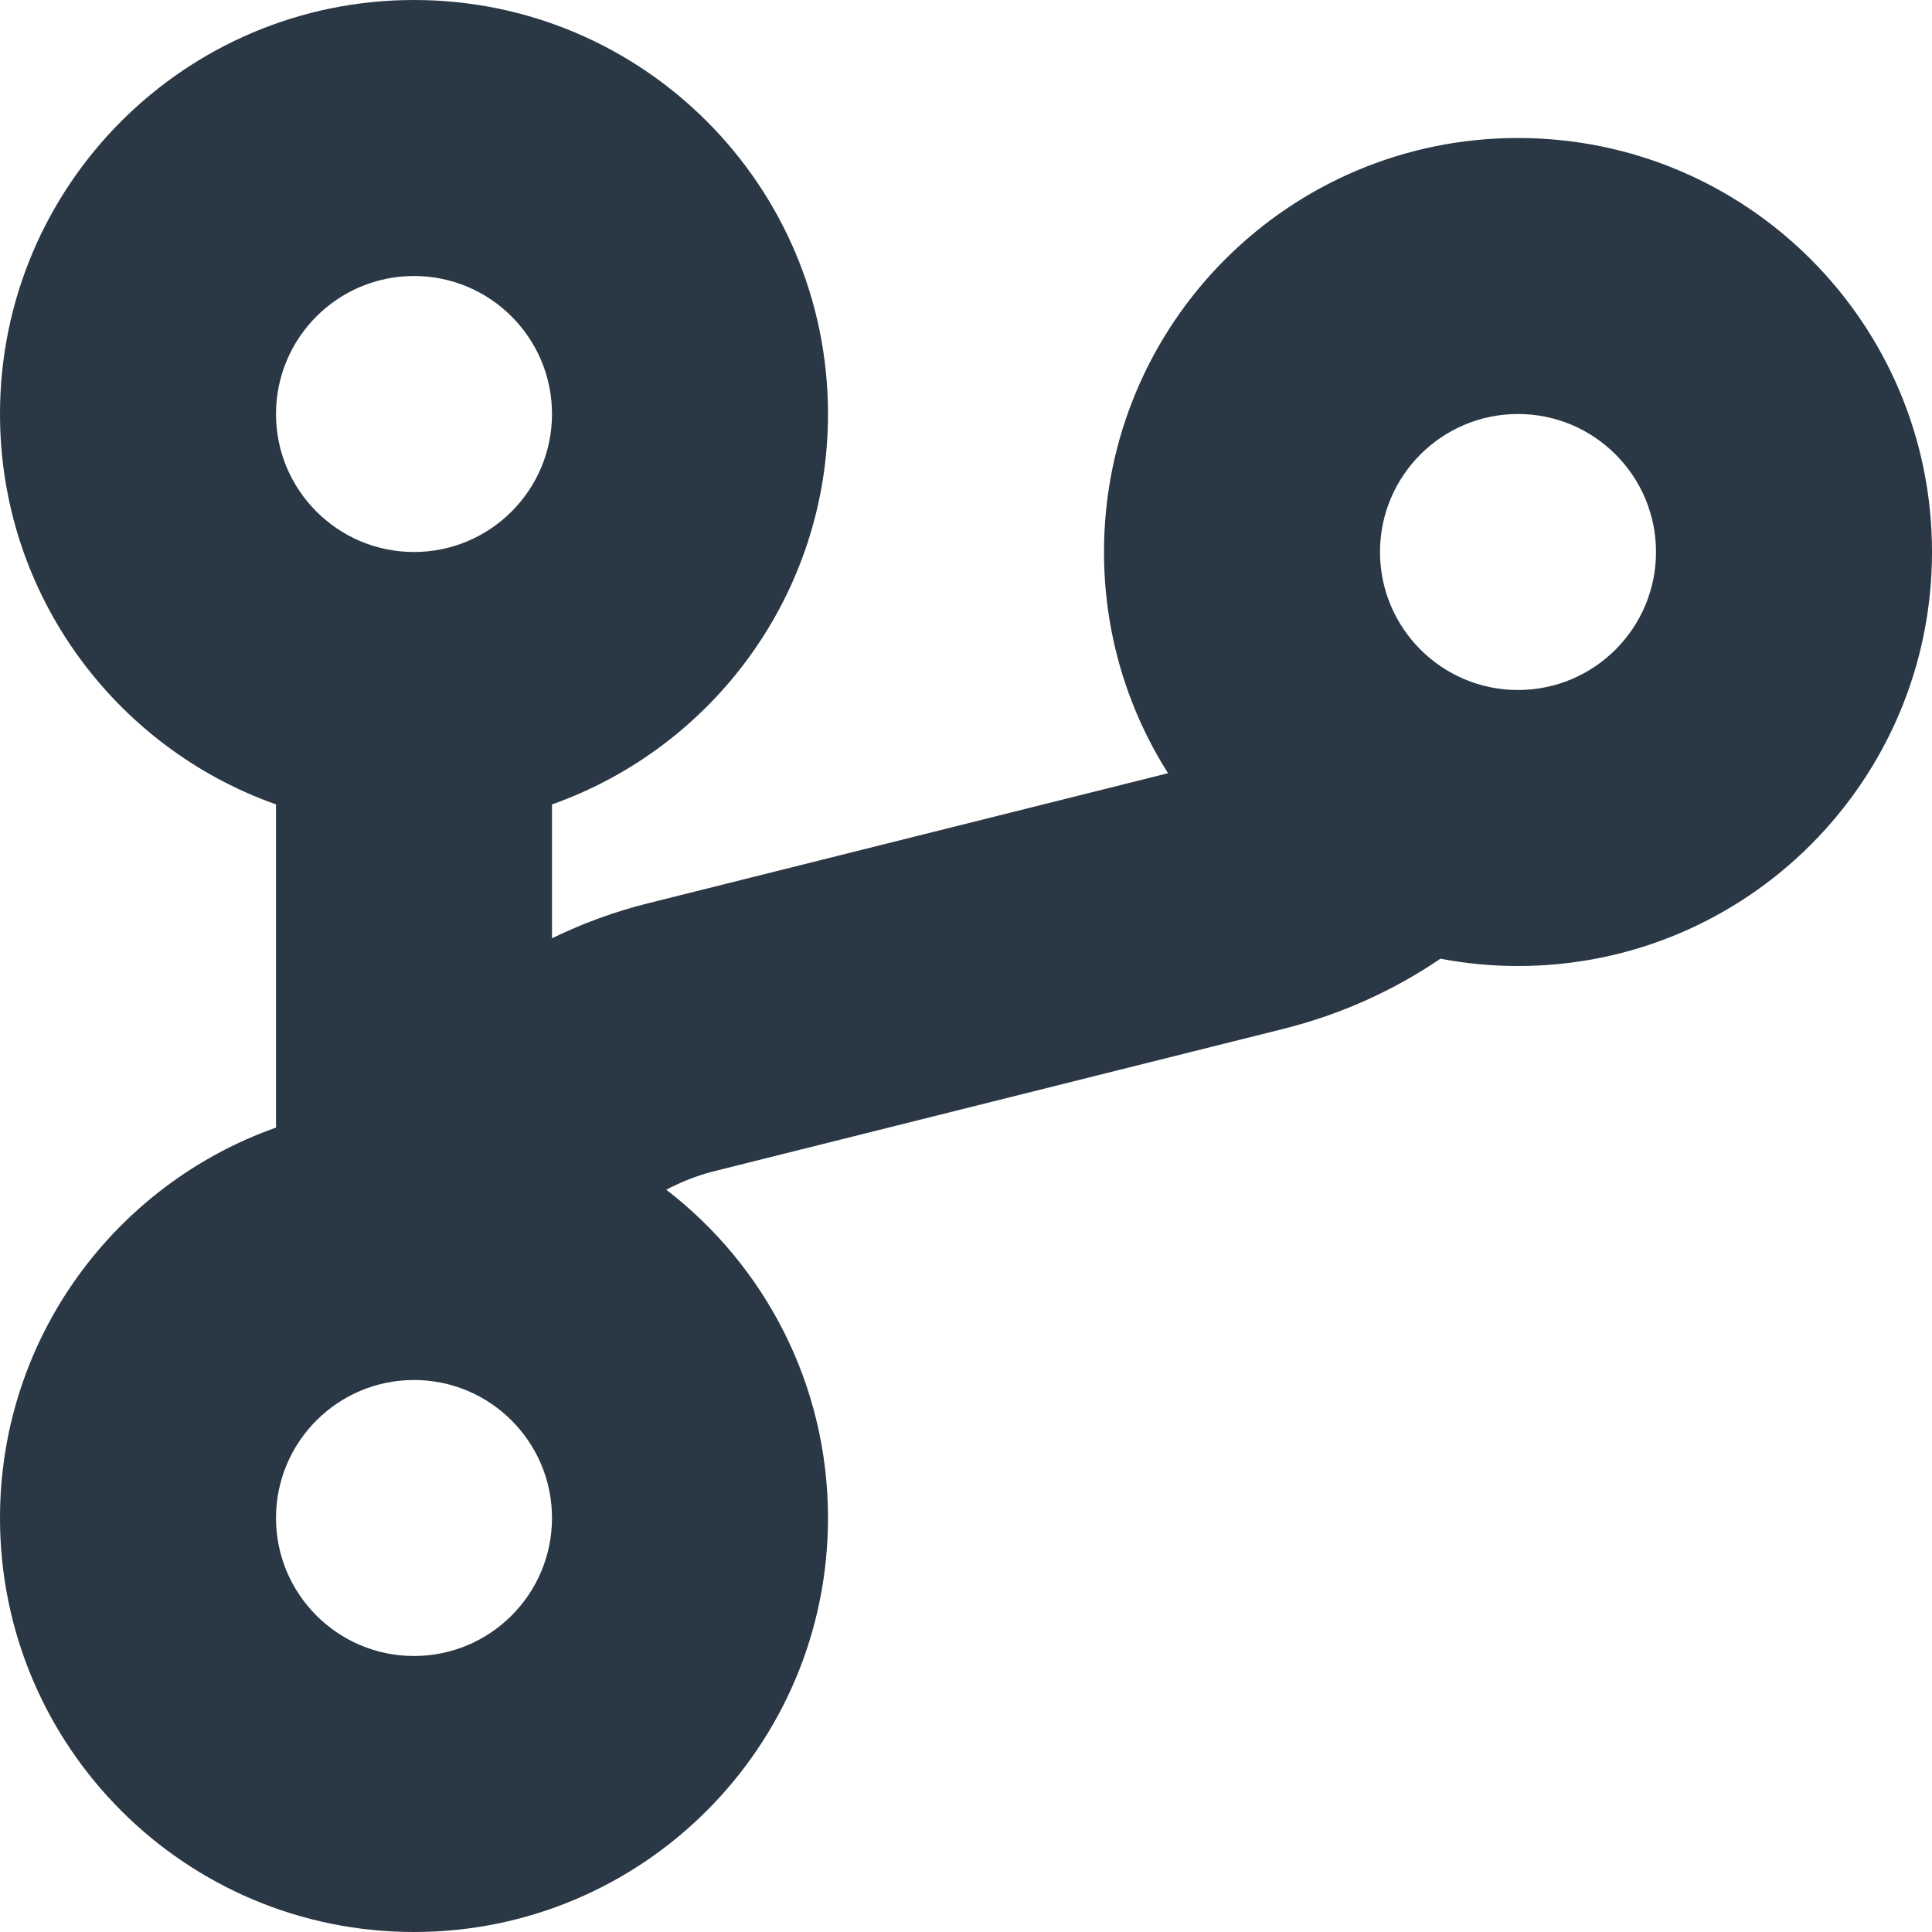
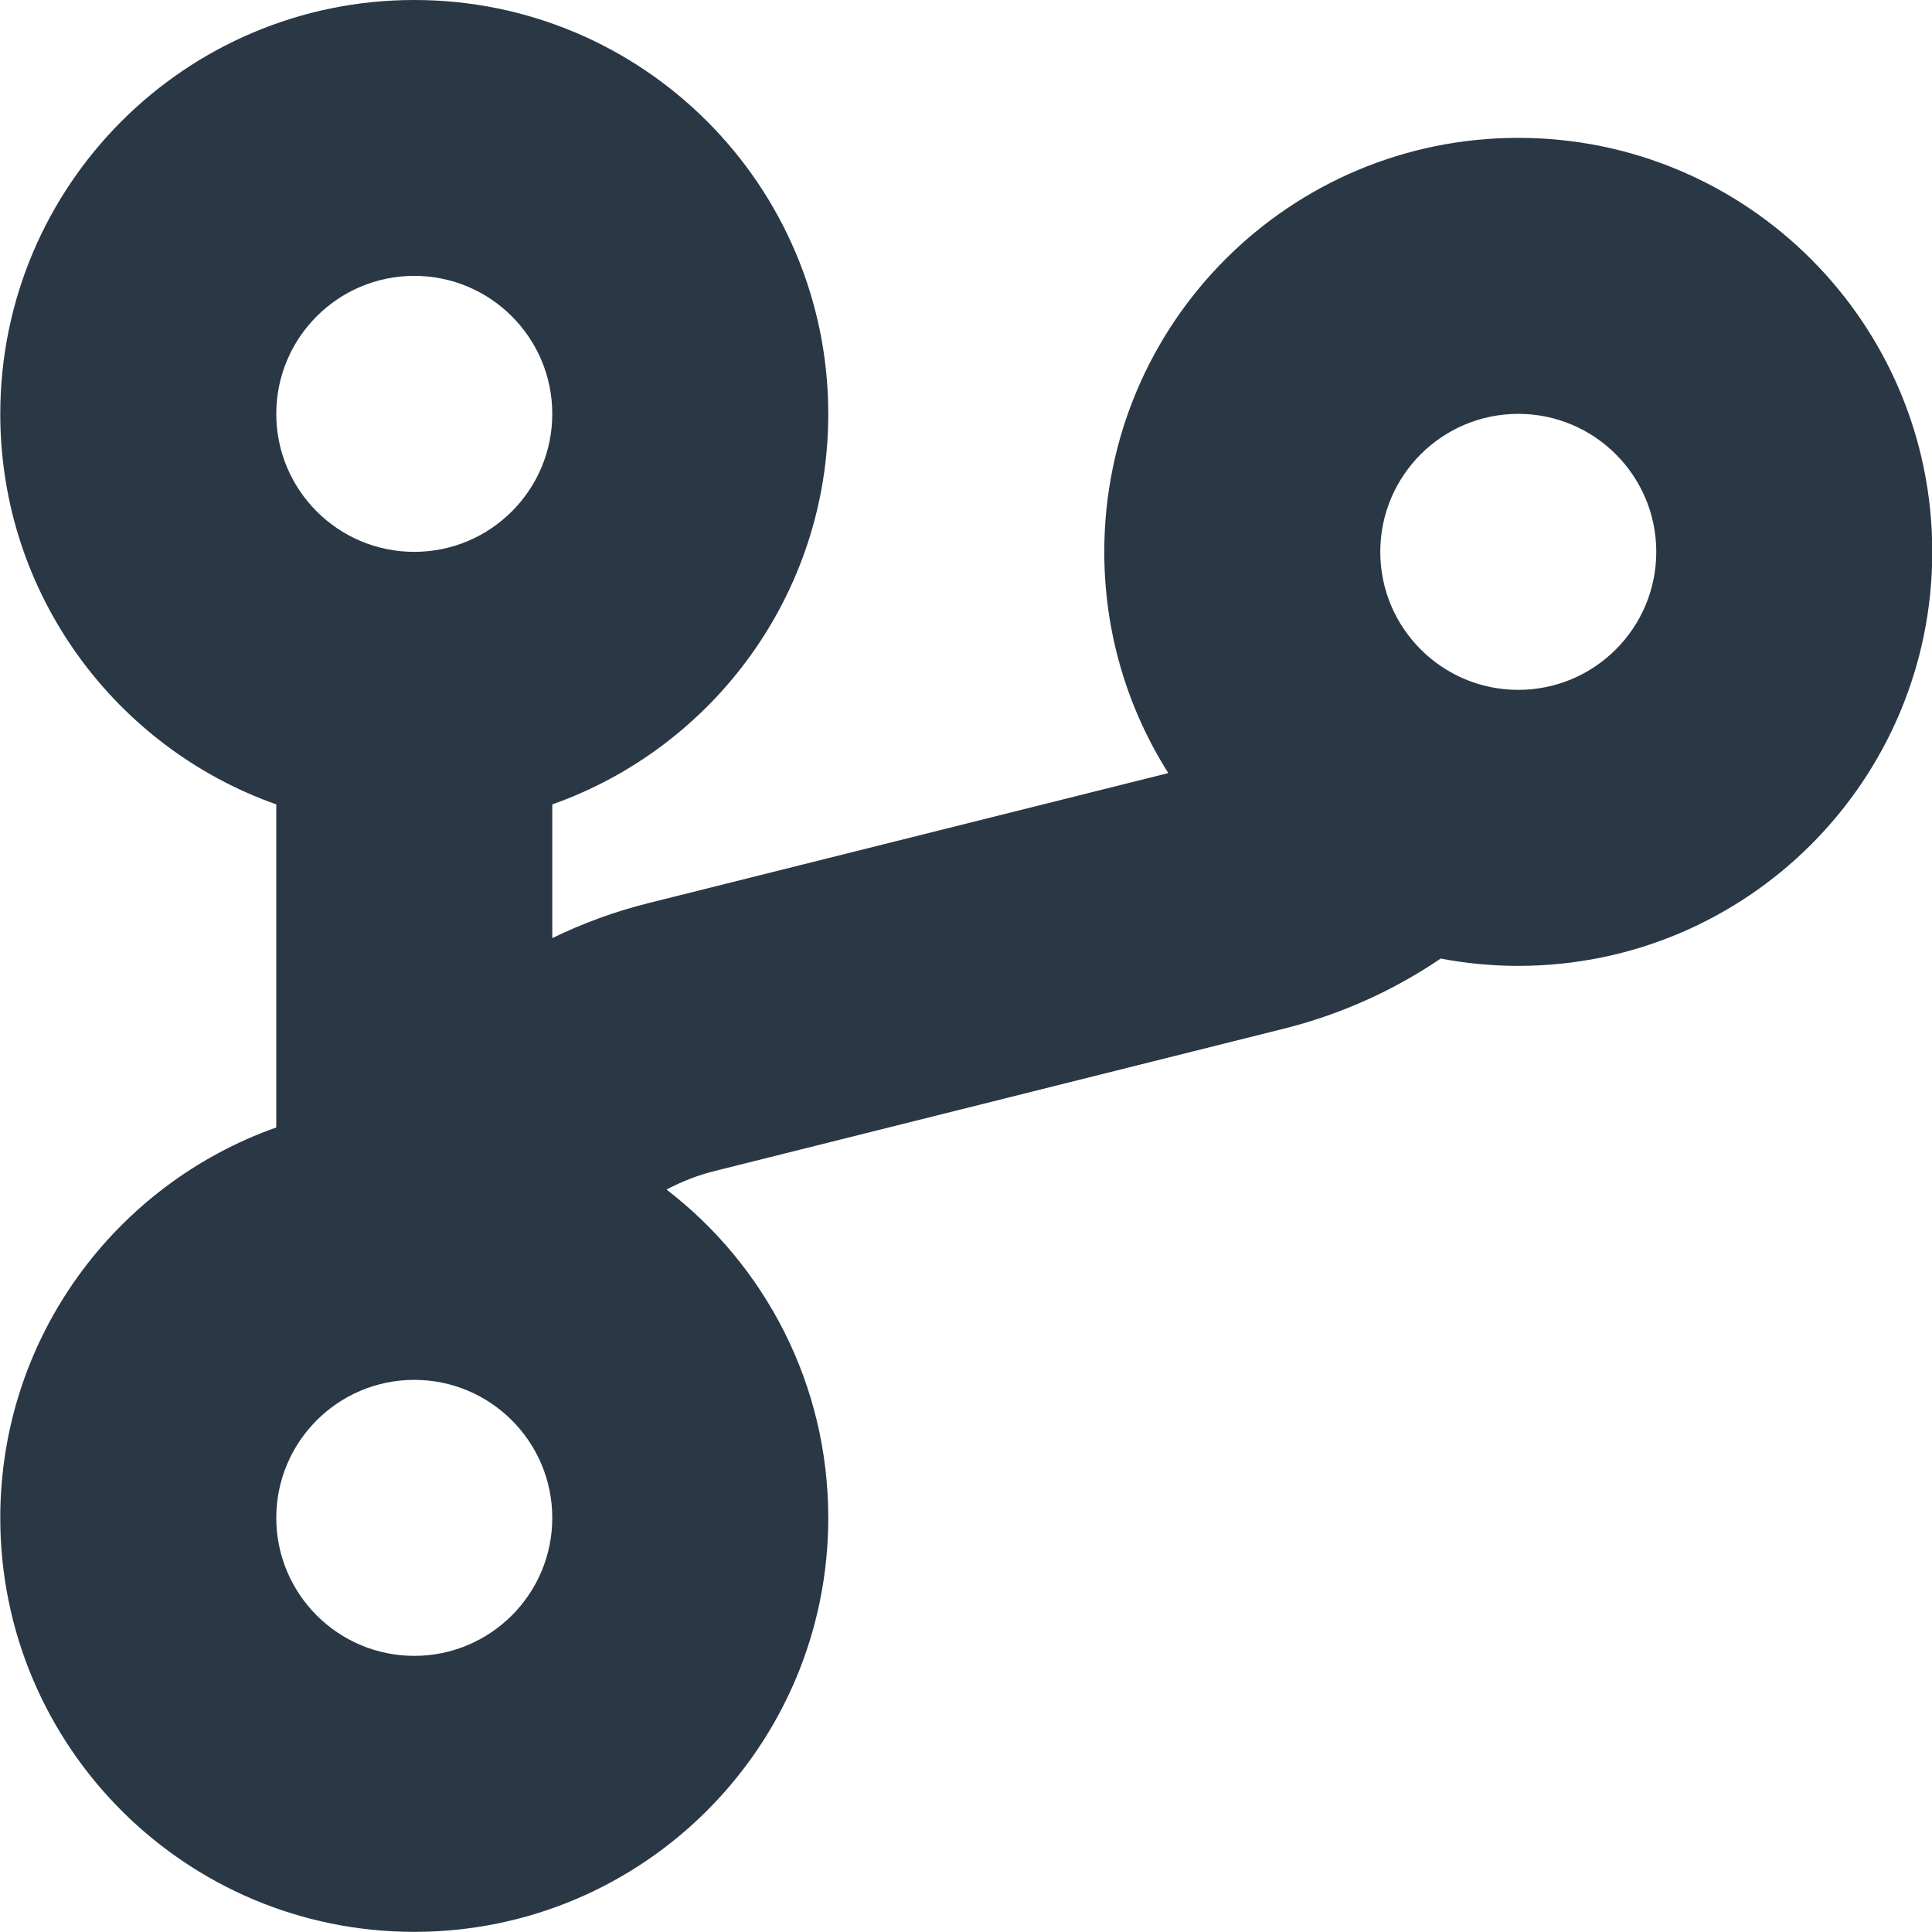
<svg xmlns="http://www.w3.org/2000/svg" width="14" height="14" version="1.1" viewBox="0 0 14 14">
-   <g id="App-UI" fill="none" fill-rule="evenodd" stroke="none" stroke-width="1">
-     <g id="Overview" fill="#2A3744" fill-rule="nonzero" transform="translate(-221, -529)">
-       <path id="Code" d="M225.828,537.621 C226.541,538.17 227,539.031 227,540 C227,541.657 225.657,543 224,543 C222.343,543 221,541.657 221,540 C221,538.694 221.835,537.583 223,537.171 L223,534.829 C221.835,534.417 221,533.306 221,532 C221,530.343 222.343,529 224,529 C225.657,529 227,530.343 227,532 C227,533.306 226.165,534.417 225,534.829 L225,535.799 C225.22,535.692 225.453,535.606 225.698,535.545 L229.464,534.603 C229.17,534.139 229,533.59 229,533 C229,531.343 230.343,530 232,530 C233.657,530 235,531.343 235,533 C235,534.657 233.657,536 232,536 C231.808,536 231.62,535.982 231.438,535.947 C231.1,536.177 230.717,536.351 230.302,536.455 L226.183,537.485 C226.057,537.516 225.939,537.563 225.828,537.621 L225.828,537.621 Z M224,541 C224.552,541 225,540.552 225,540 C225,539.448 224.552,539 224,539 C223.448,539 223,539.448 223,540 C223,540.552 223.448,541 224,541 Z M224,533 C224.552,533 225,532.552 225,532 C225,531.448 224.552,531 224,531 C223.448,531 223,531.448 223,532 C223,532.552 223.448,533 224,533 Z M232,534 C232.552,534 233,533.552 233,533 C233,532.448 232.552,532 232,532 C231.448,532 231,532.448 231,533 C231,533.552 231.448,534 232,534 Z" />
+   <g fill="none" fill-rule="evenodd">
+     <g transform="translate(-221 -529)" fill="#2A3744" fill-rule="nonzero">
+       <path d="m225.83 537.62c0.713 0.548 1.172 1.41 1.172 2.379 0 1.657-1.343 3-3 3s-3-1.343-3-3c0-1.306 0.835-2.417 2-2.829v-2.341c-1.165-0.412-2-1.523-2-2.829 0-1.657 1.343-3 3-3s3 1.343 3 3c0 1.306-0.835 2.417-2 2.829v0.969c0.22-0.107 0.453-0.193 0.698-0.254l3.766-0.942c-0.294-0.464-0.464-1.014-0.464-1.603 0-1.657 1.343-3 3-3s3 1.343 3 3-1.343 3-3 3c-0.192 0-0.38-0.018-0.562-0.053-0.339 0.23-0.721 0.404-1.136 0.508l-4.119 1.03c-0.126 0.031-0.244 0.077-0.355 0.136zm-1.828 3.379c0.552 0 1-0.448 1-1s-0.448-1-1-1-1 0.448-1 1 0.448 1 1 1zm0-8c0.552 0 1-0.448 1-1s-0.448-1-1-1-1 0.448-1 1 0.448 1 1 1zm8 1c0.552 0 1-0.448 1-1s-0.448-1-1-1-1 0.448-1 1 0.448 1 1 1z" />
    </g>
  </g>
</svg>
